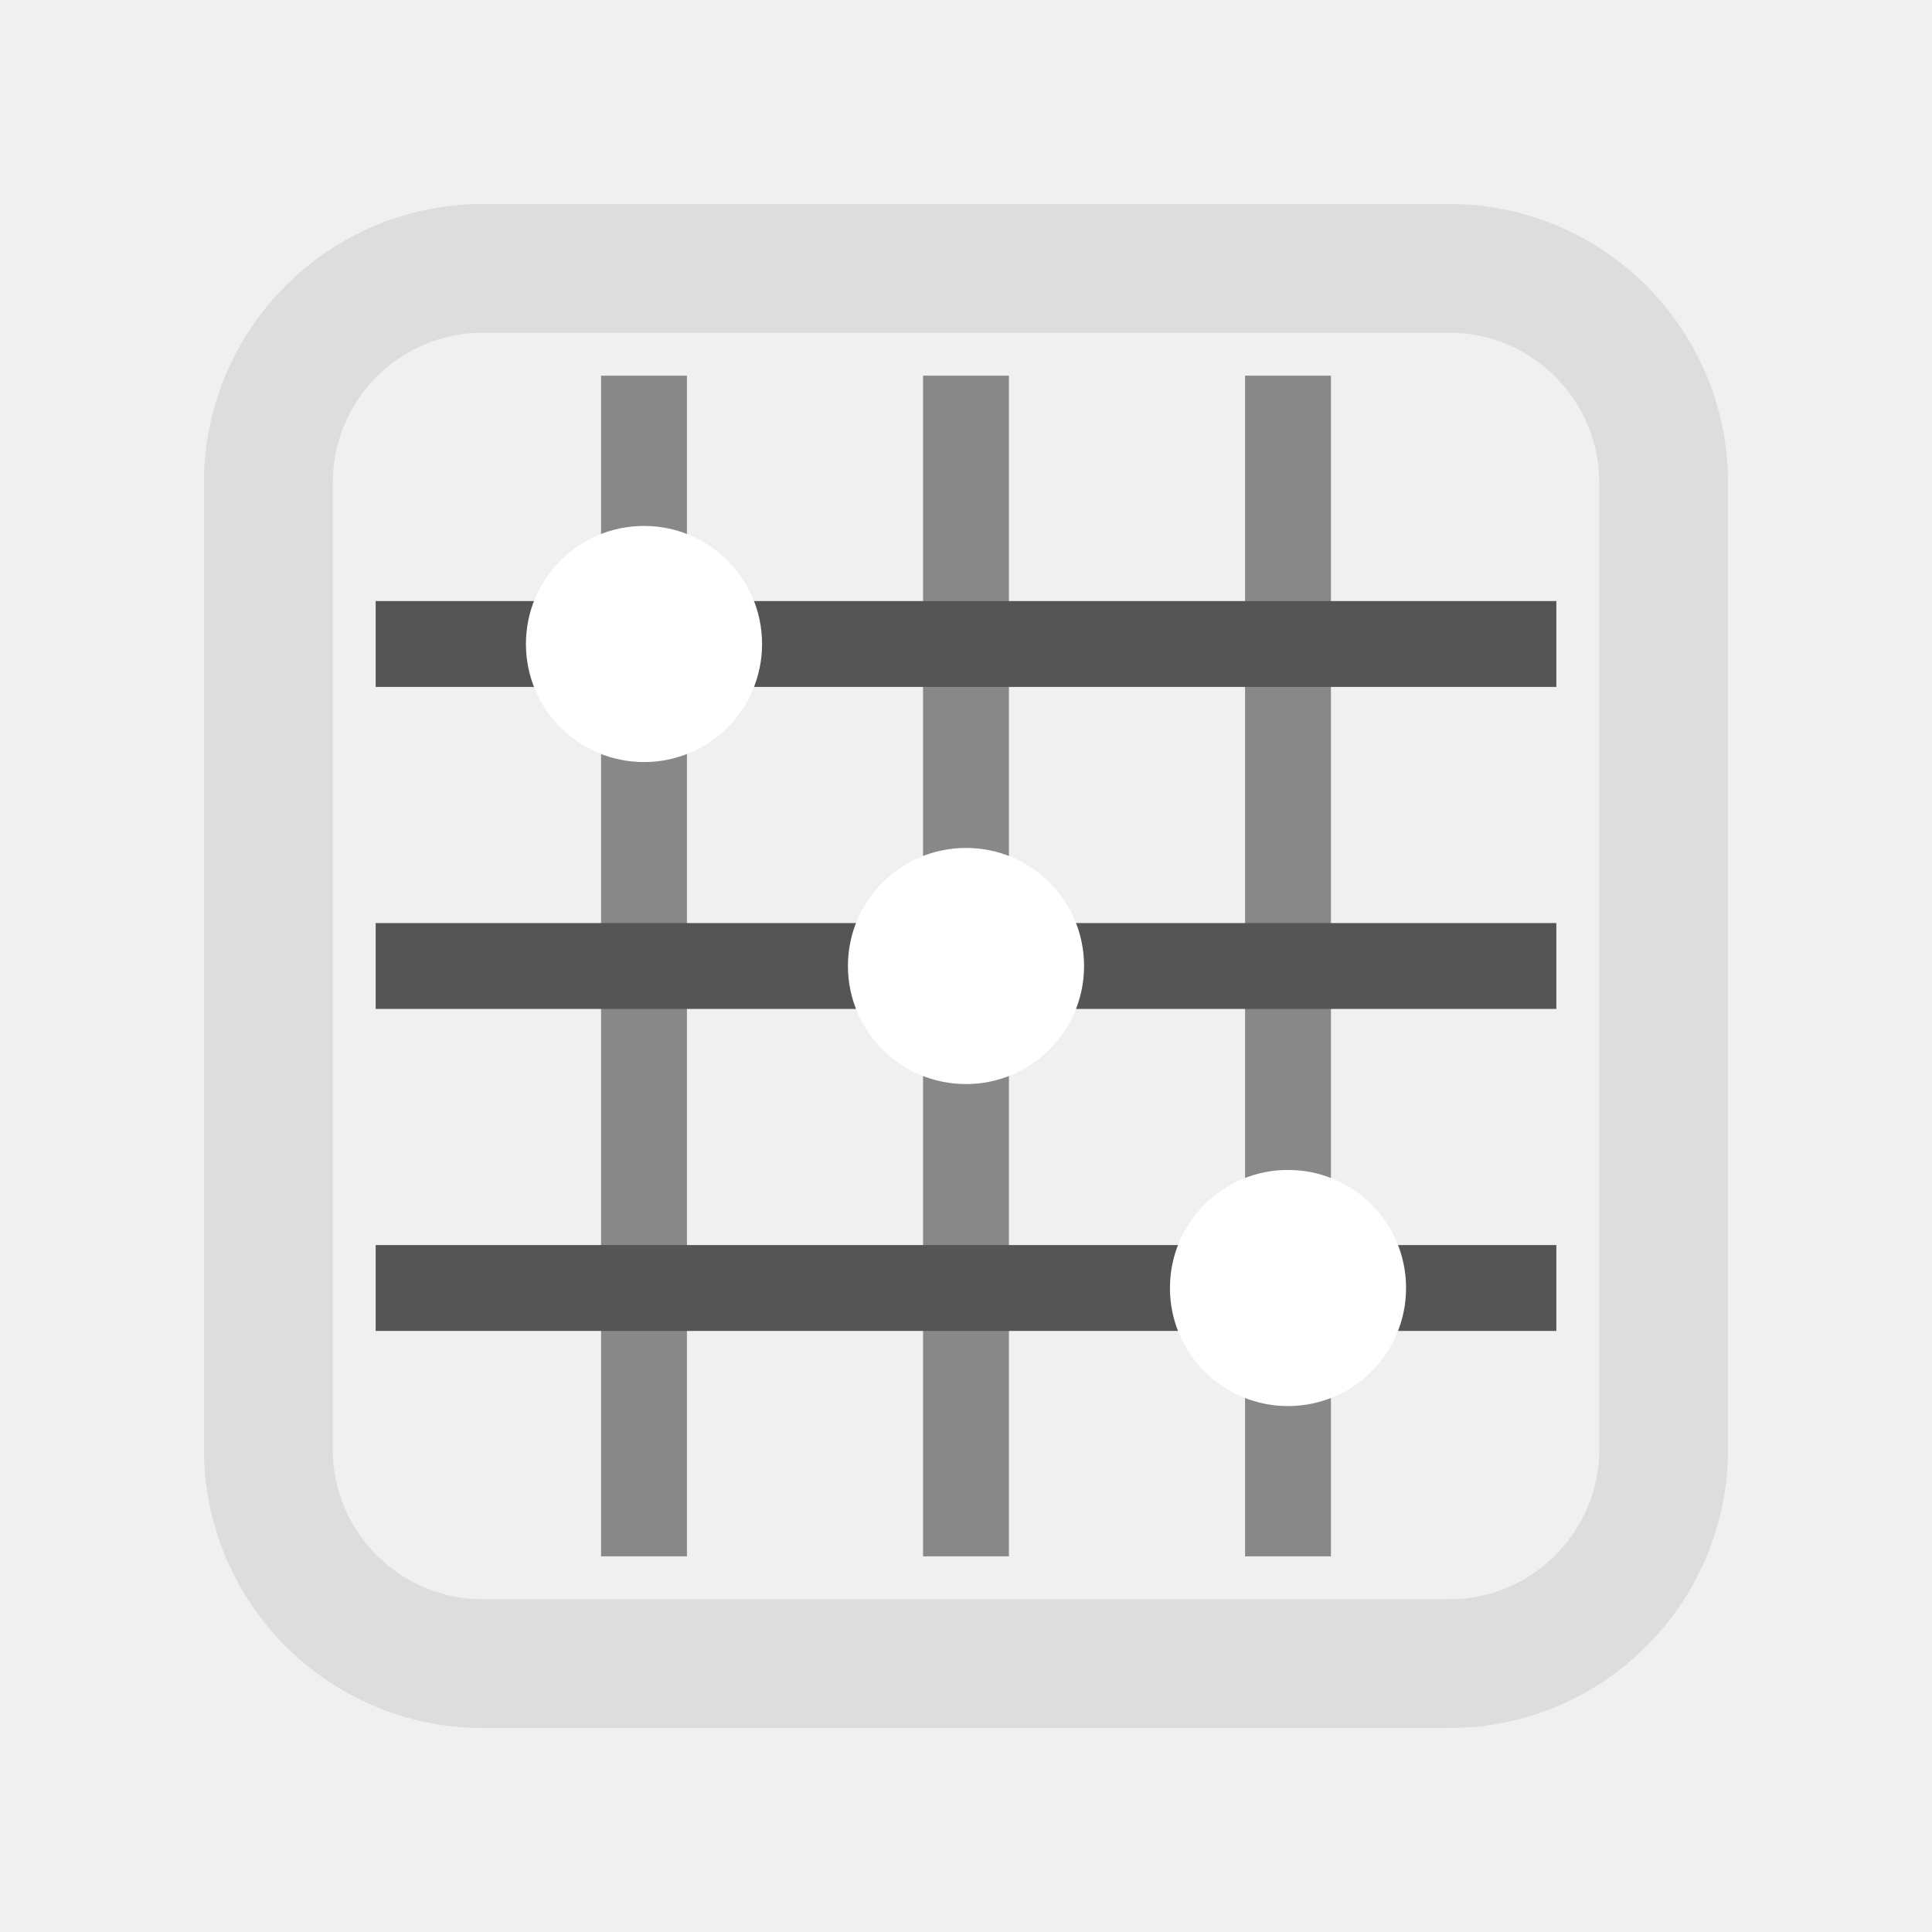
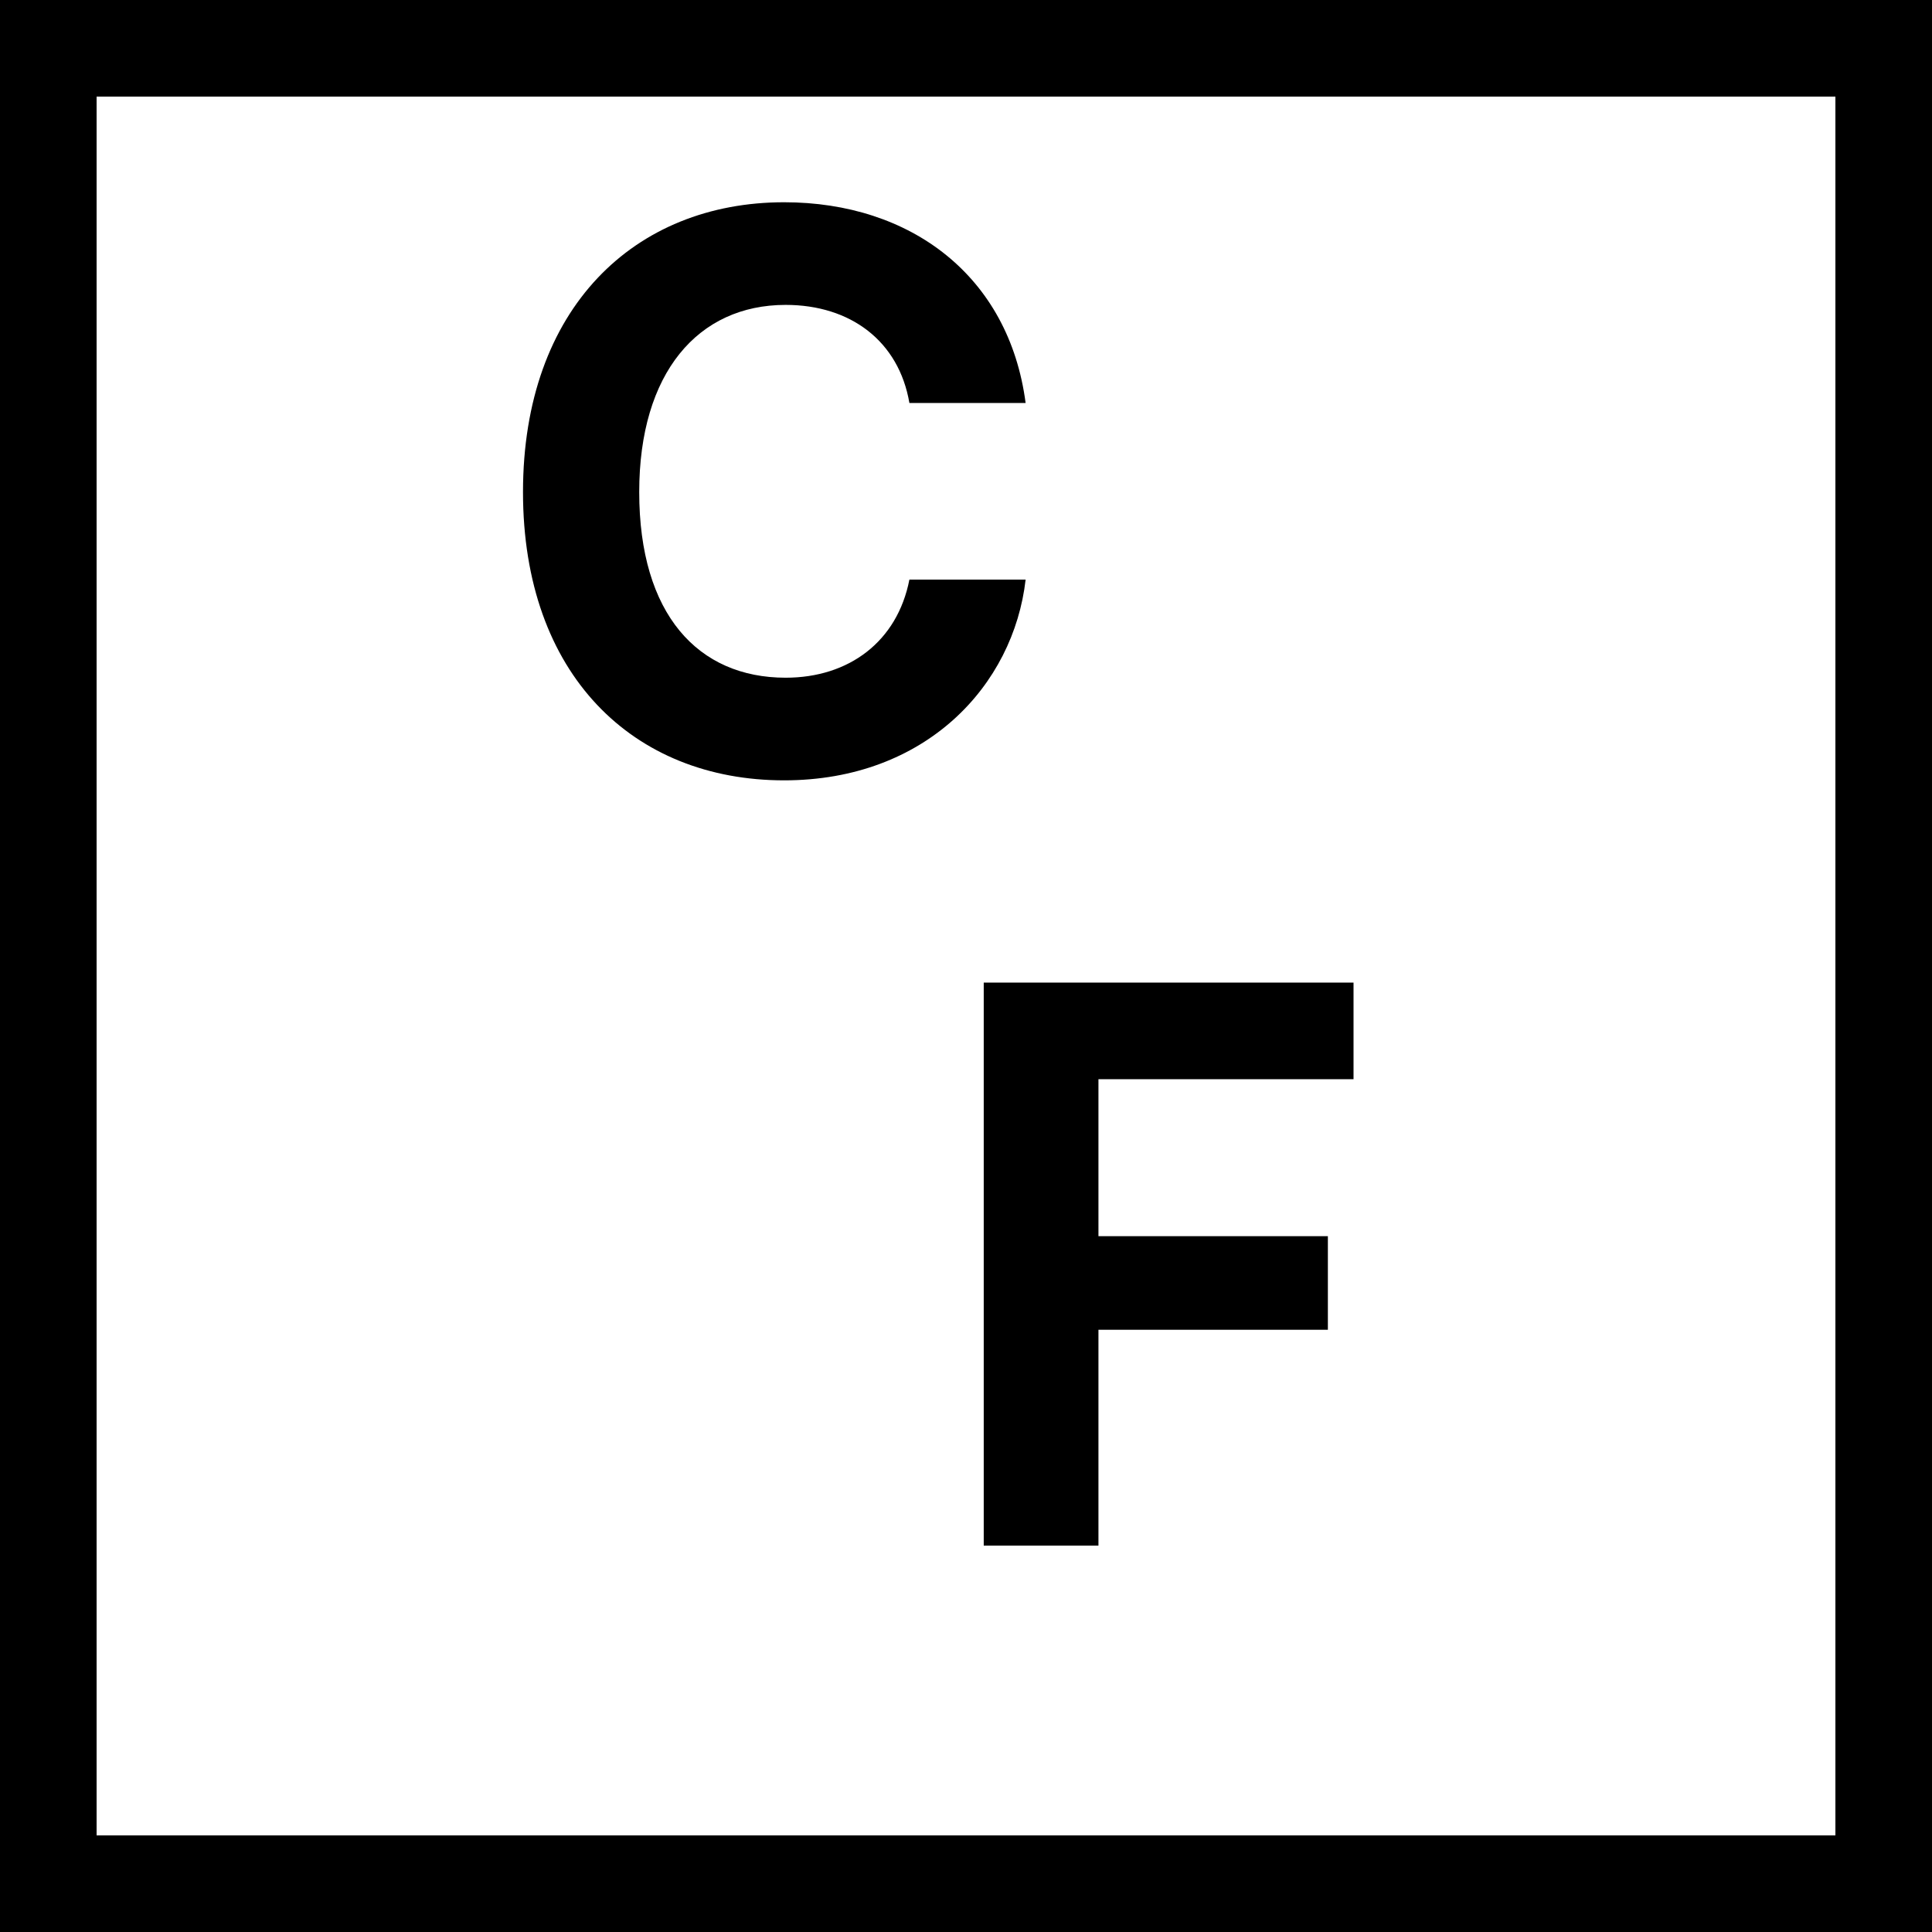
- <svg xmlns="http://www.w3.org/2000/svg" width="18" height="18" viewBox="0 0 18 18">
-   <rect x="2.5" y="2.5" width="13" height="13" rx="2" fill="none" stroke="#dddddd" stroke-width="1.2" />
-   <line x1="6" y1="3.5" x2="6" y2="14.5" stroke="#888888" stroke-width="0.8" />
-   <line x1="9" y1="3.5" x2="9" y2="14.5" stroke="#888888" stroke-width="0.8" />
-   <line x1="12" y1="3.5" x2="12" y2="14.5" stroke="#888888" stroke-width="0.8" />
-   <line x1="3.5" y1="6" x2="14.5" y2="6" stroke="#555555" stroke-width="0.8" />
-   <line x1="3.5" y1="9" x2="14.5" y2="9" stroke="#555555" stroke-width="0.8" />
-   <line x1="3.5" y1="12" x2="14.5" y2="12" stroke="#555555" stroke-width="0.8" />
-   <circle cx="6" cy="6" r="1.1" fill="#ffffff" />
-   <circle cx="9" cy="9" r="1.1" fill="#ffffff" />
-   <circle cx="12" cy="12" r="1.1" fill="#ffffff" />
+ <svg xmlns="http://www.w3.org/2000/svg" width="20" height="20" viewBox="0 0 20 20">
+   <rect x="0" y="0" width="20" height="20" fill="#fff" stroke="#000" stroke-width="2" />
+   <text x="8" y="8" text-anchor="middle" font-family="Inter, system-ui, sans-serif" font-size="8" fill="#000" font-weight="700">
+     C
+   </text>
+   <text x="12" y="16" text-anchor="middle" font-family="Inter, system-ui, sans-serif" font-size="8" fill="#000" font-weight="700">
+     F
+   </text>
</svg>
